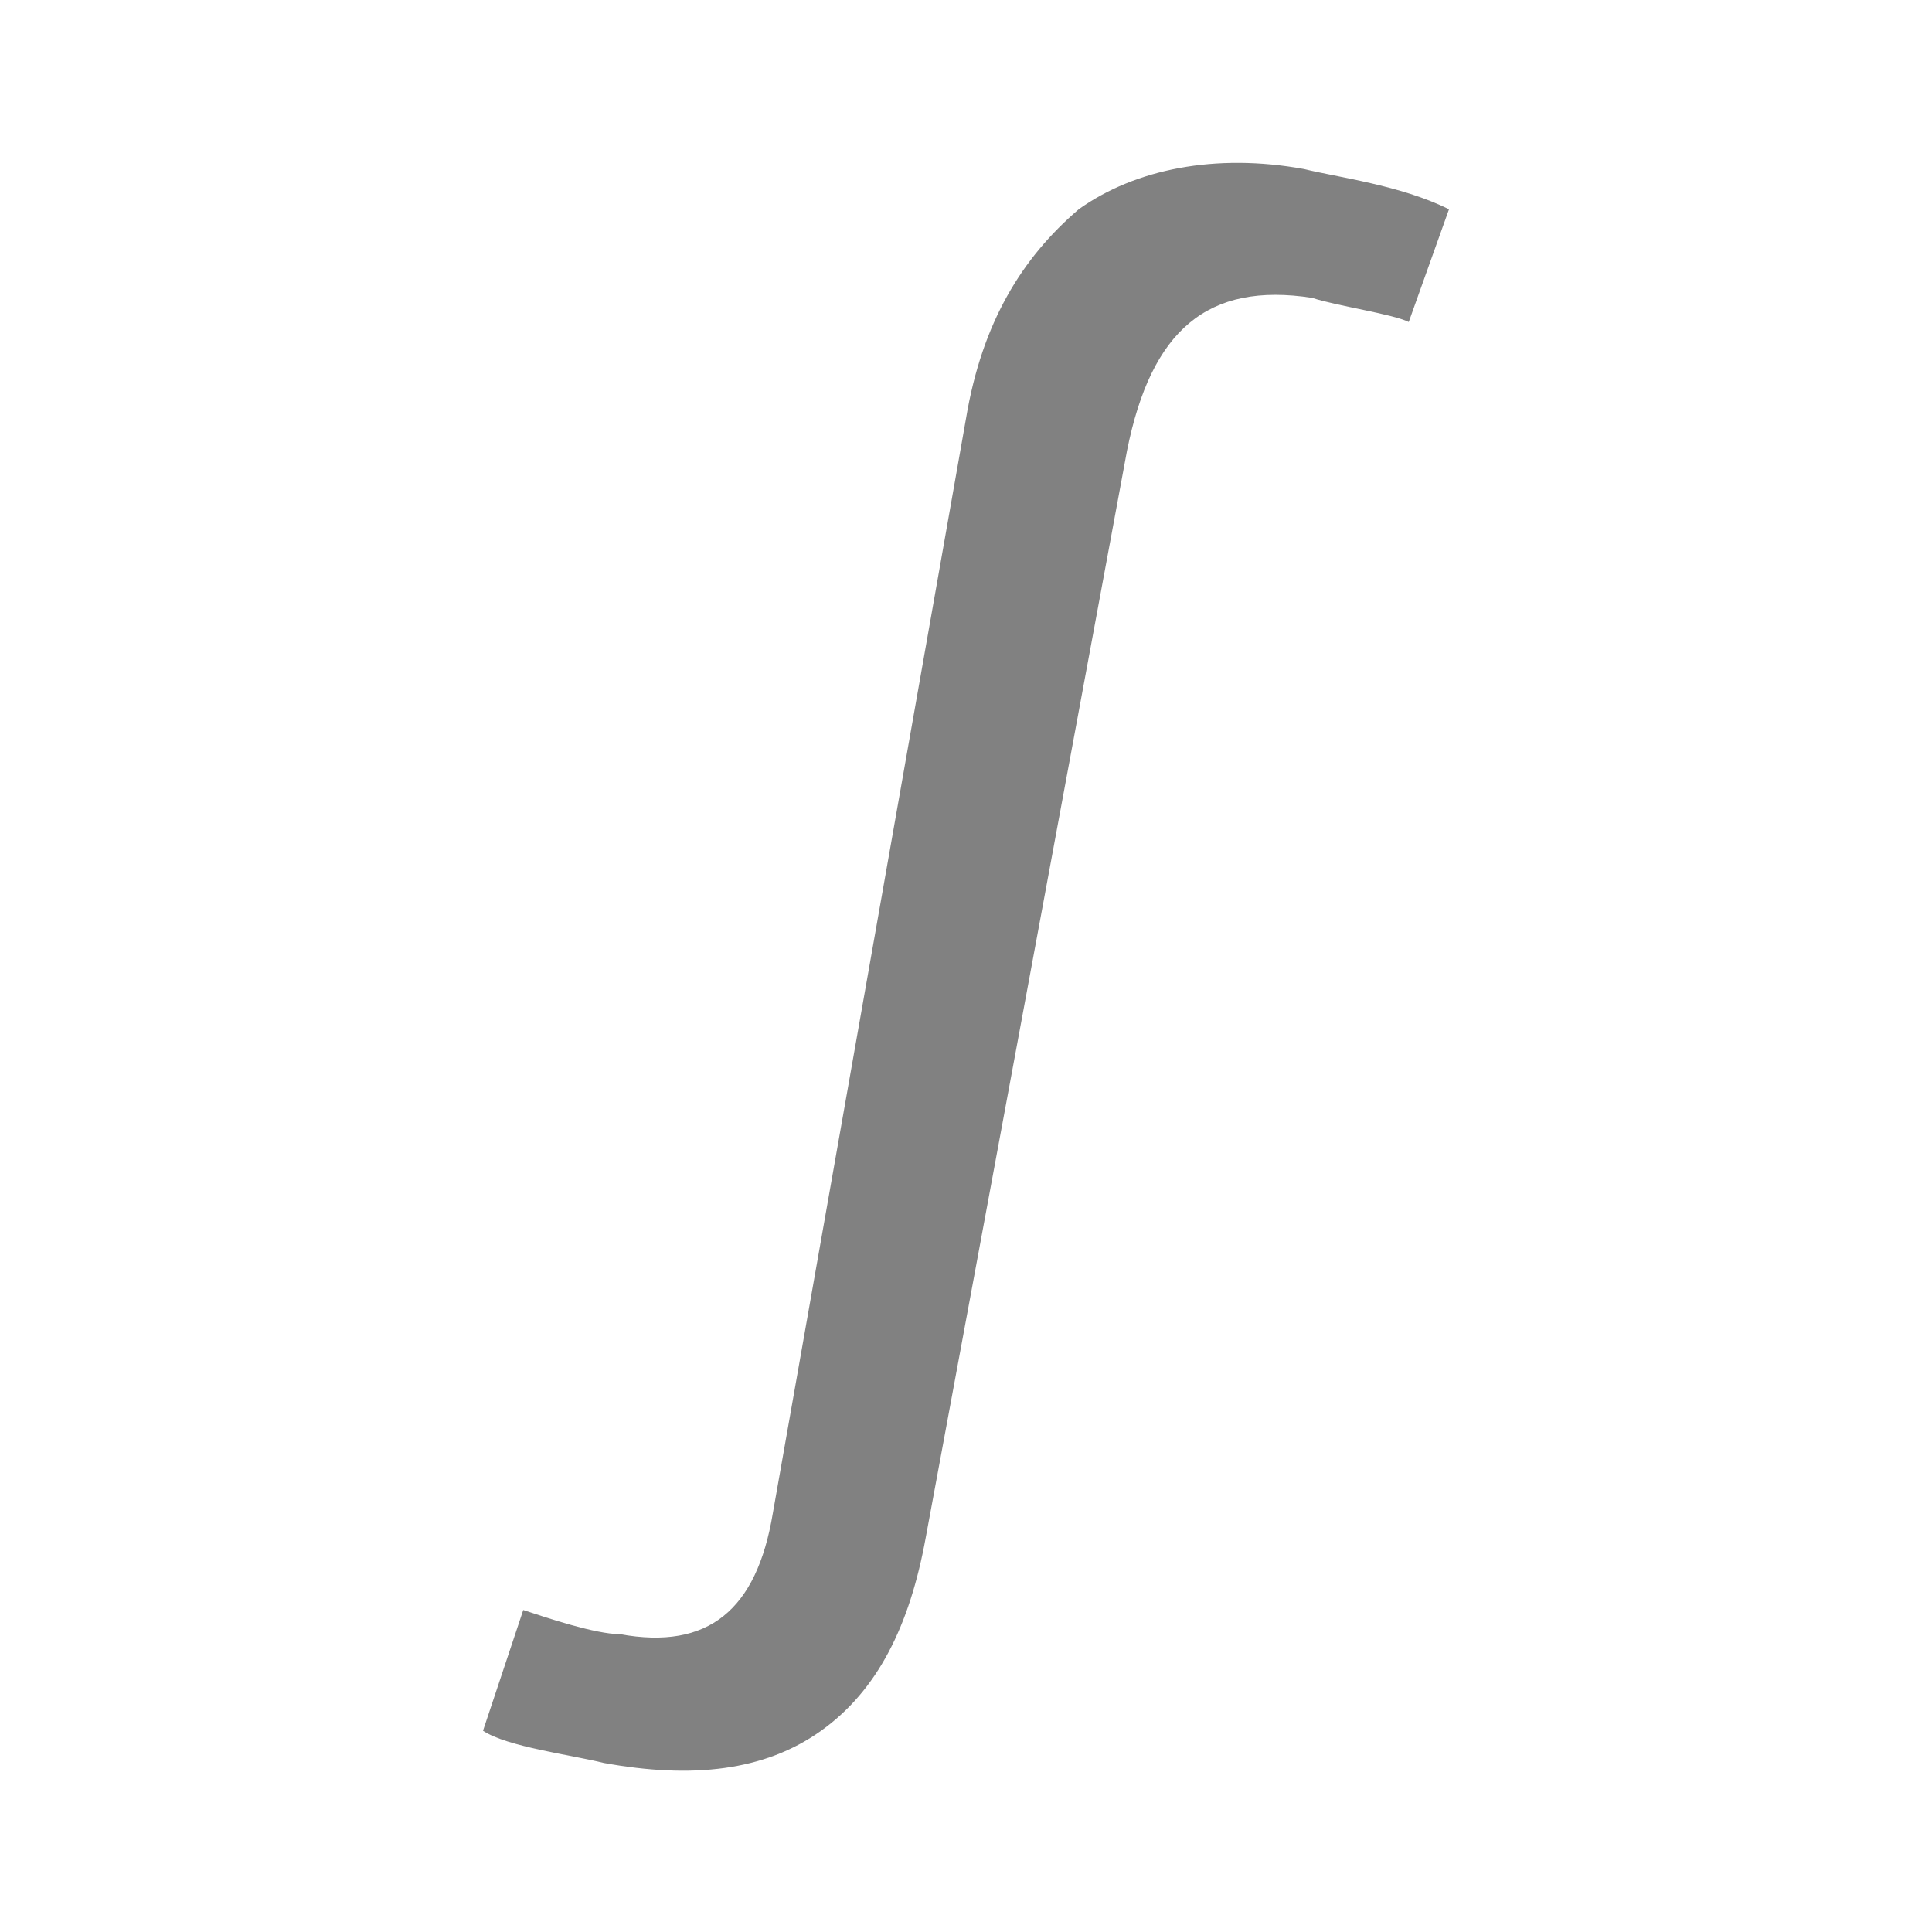
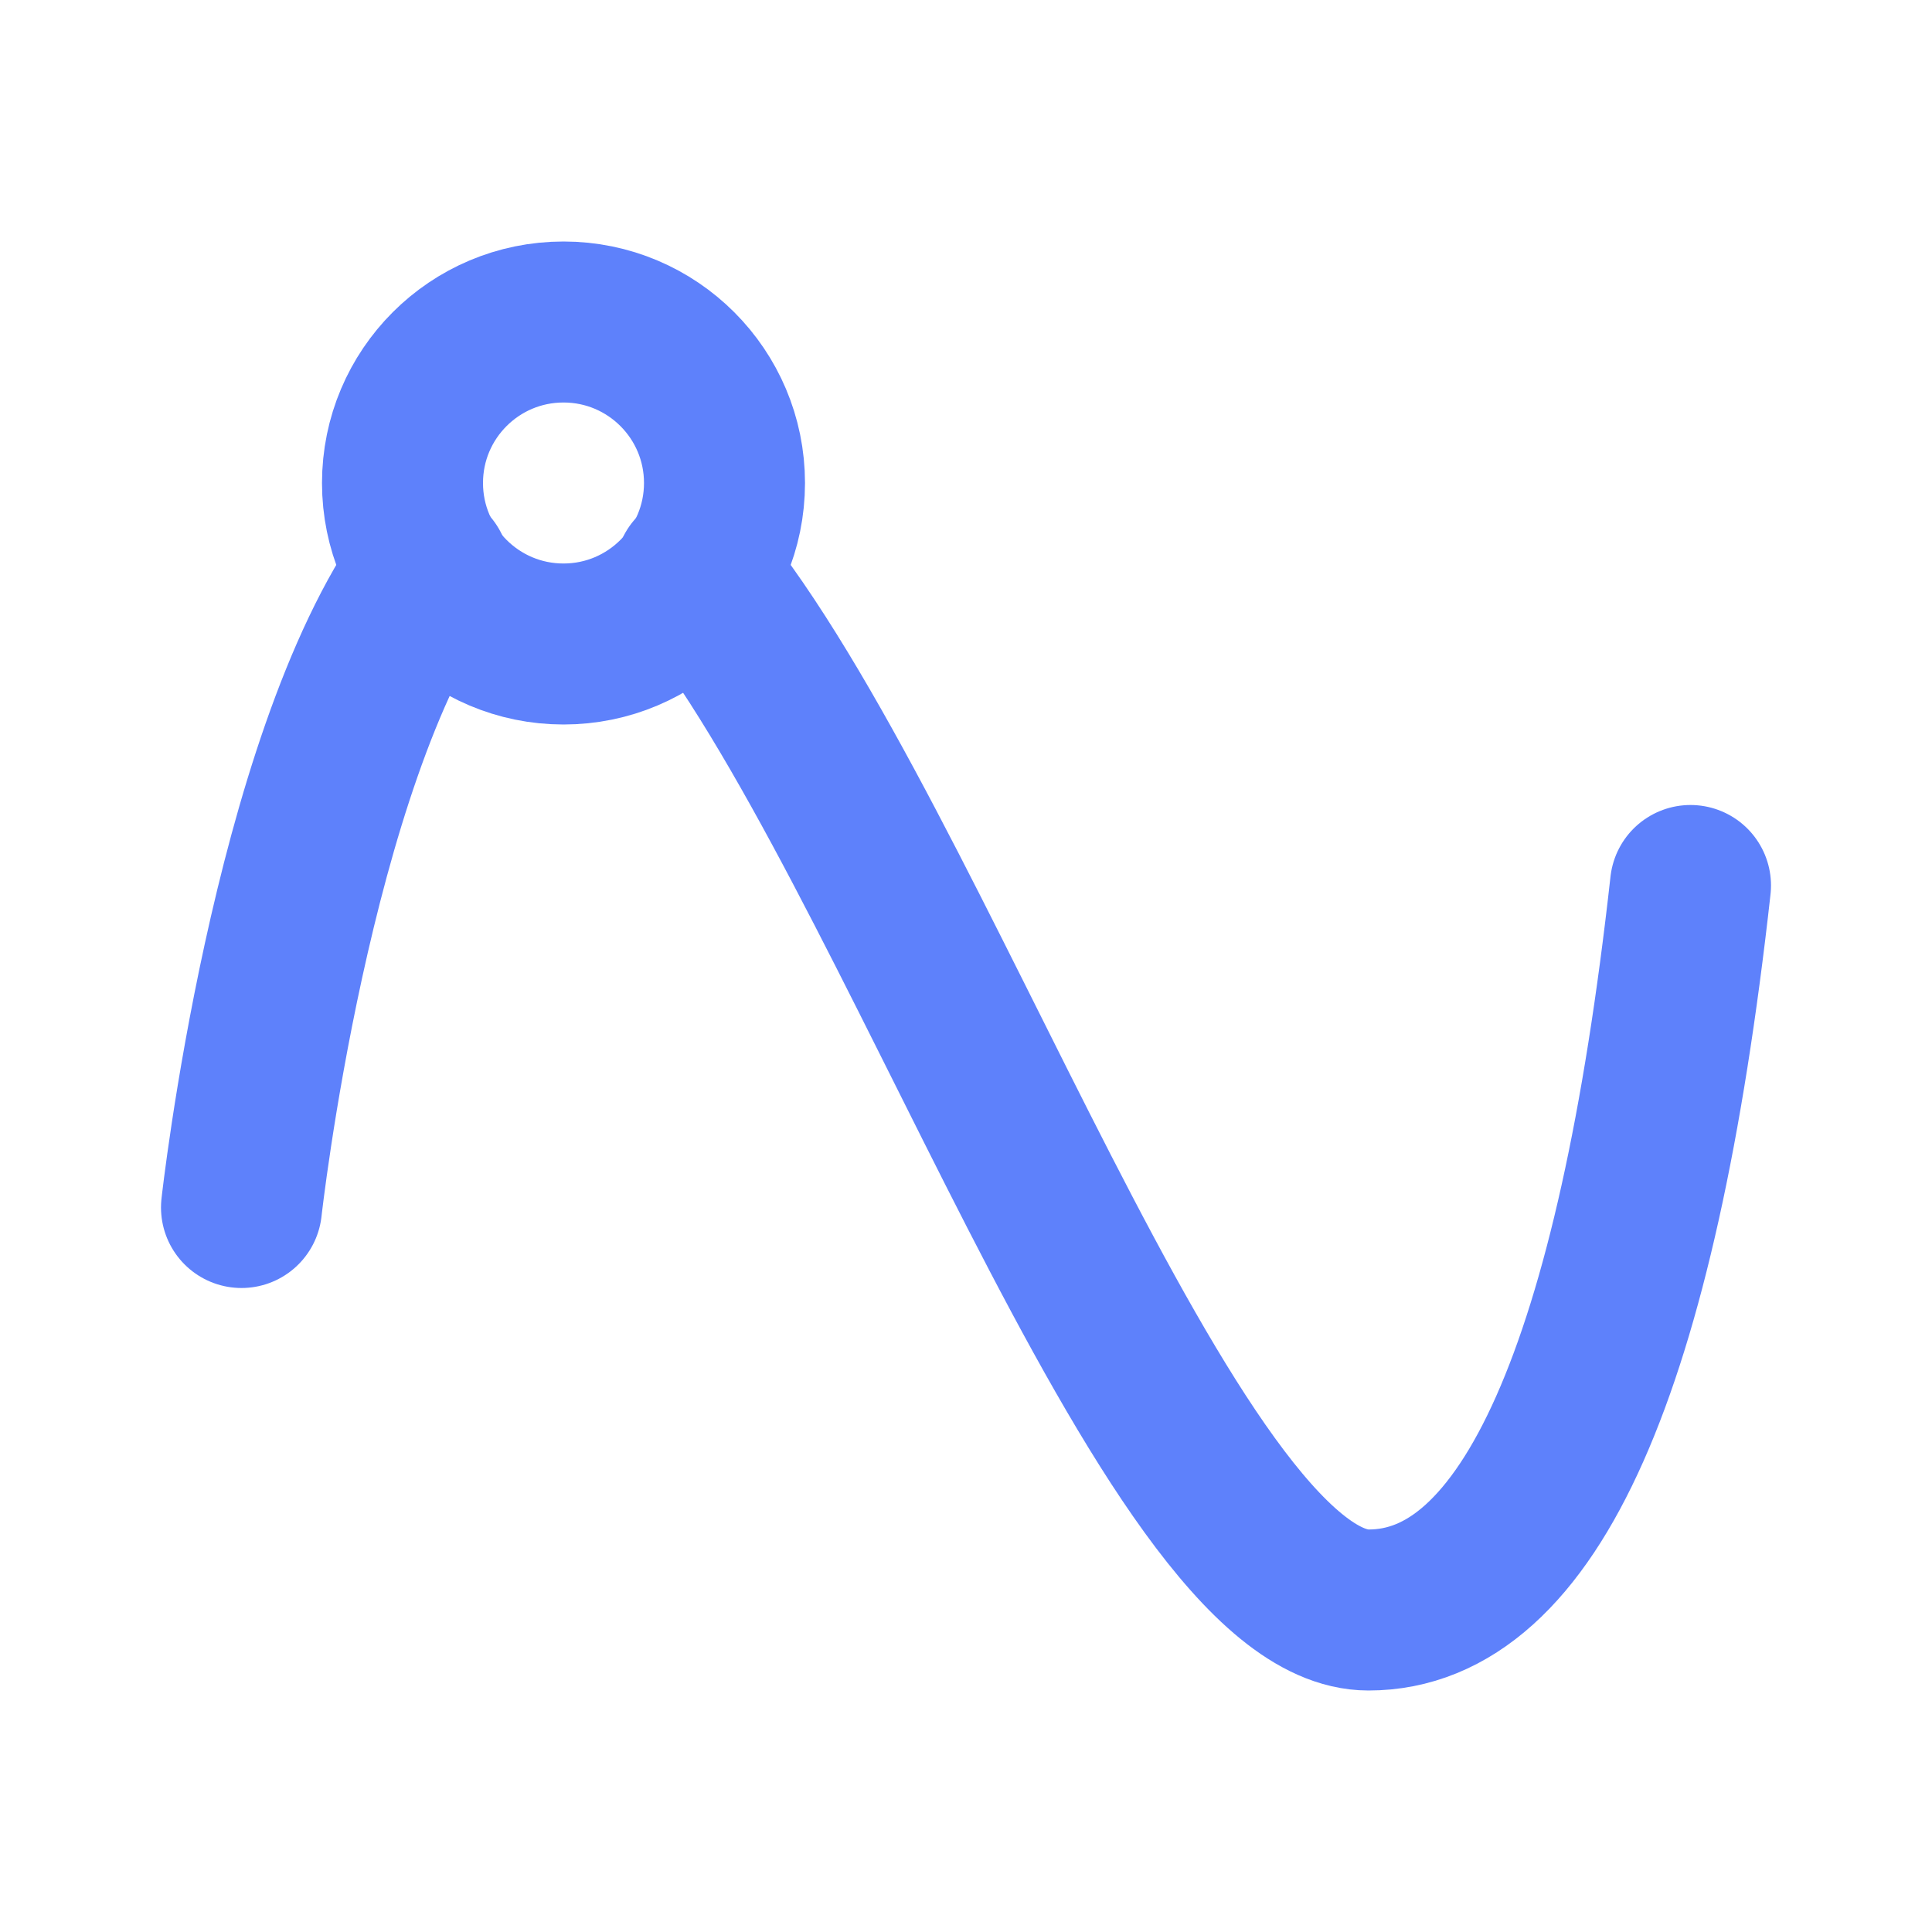
<svg xmlns="http://www.w3.org/2000/svg" width="1em" height="1em" viewBox="0 0 24 24">
-   <path fill="#818181" d="M11.5 19.1c-.2 1.1-.6 1.9-1.3 2.4c-.7.5-1.6.6-2.7.4c-.4-.1-1.2-.2-1.5-.4l.5-1.5c.3.1.9.3 1.2.3c1.1.2 1.7-.3 1.9-1.5L12 5.2c.2-1.2.7-2 1.4-2.6c.7-.5 1.7-.7 2.8-.5c.4.1 1.2.2 1.8.5L17.5 4c-.2-.1-.9-.2-1.2-.3c-1.3-.2-2 .4-2.3 1.9z" />
+   <g fill="none" stroke="#5e81fb" stroke-linecap="round" stroke-linejoin="round" stroke-width="2">
+     <path d="M5 6a2 2 0 1 0 4 0a2 2 0 0 0-4 0" />
+     <path d="M3 15s.616-5.544 2.332-7.93m3.305.042C11.354 10.425 14.519 20 17 20c2 0 3.333-3 4-9" />
+   </g>
</svg>
